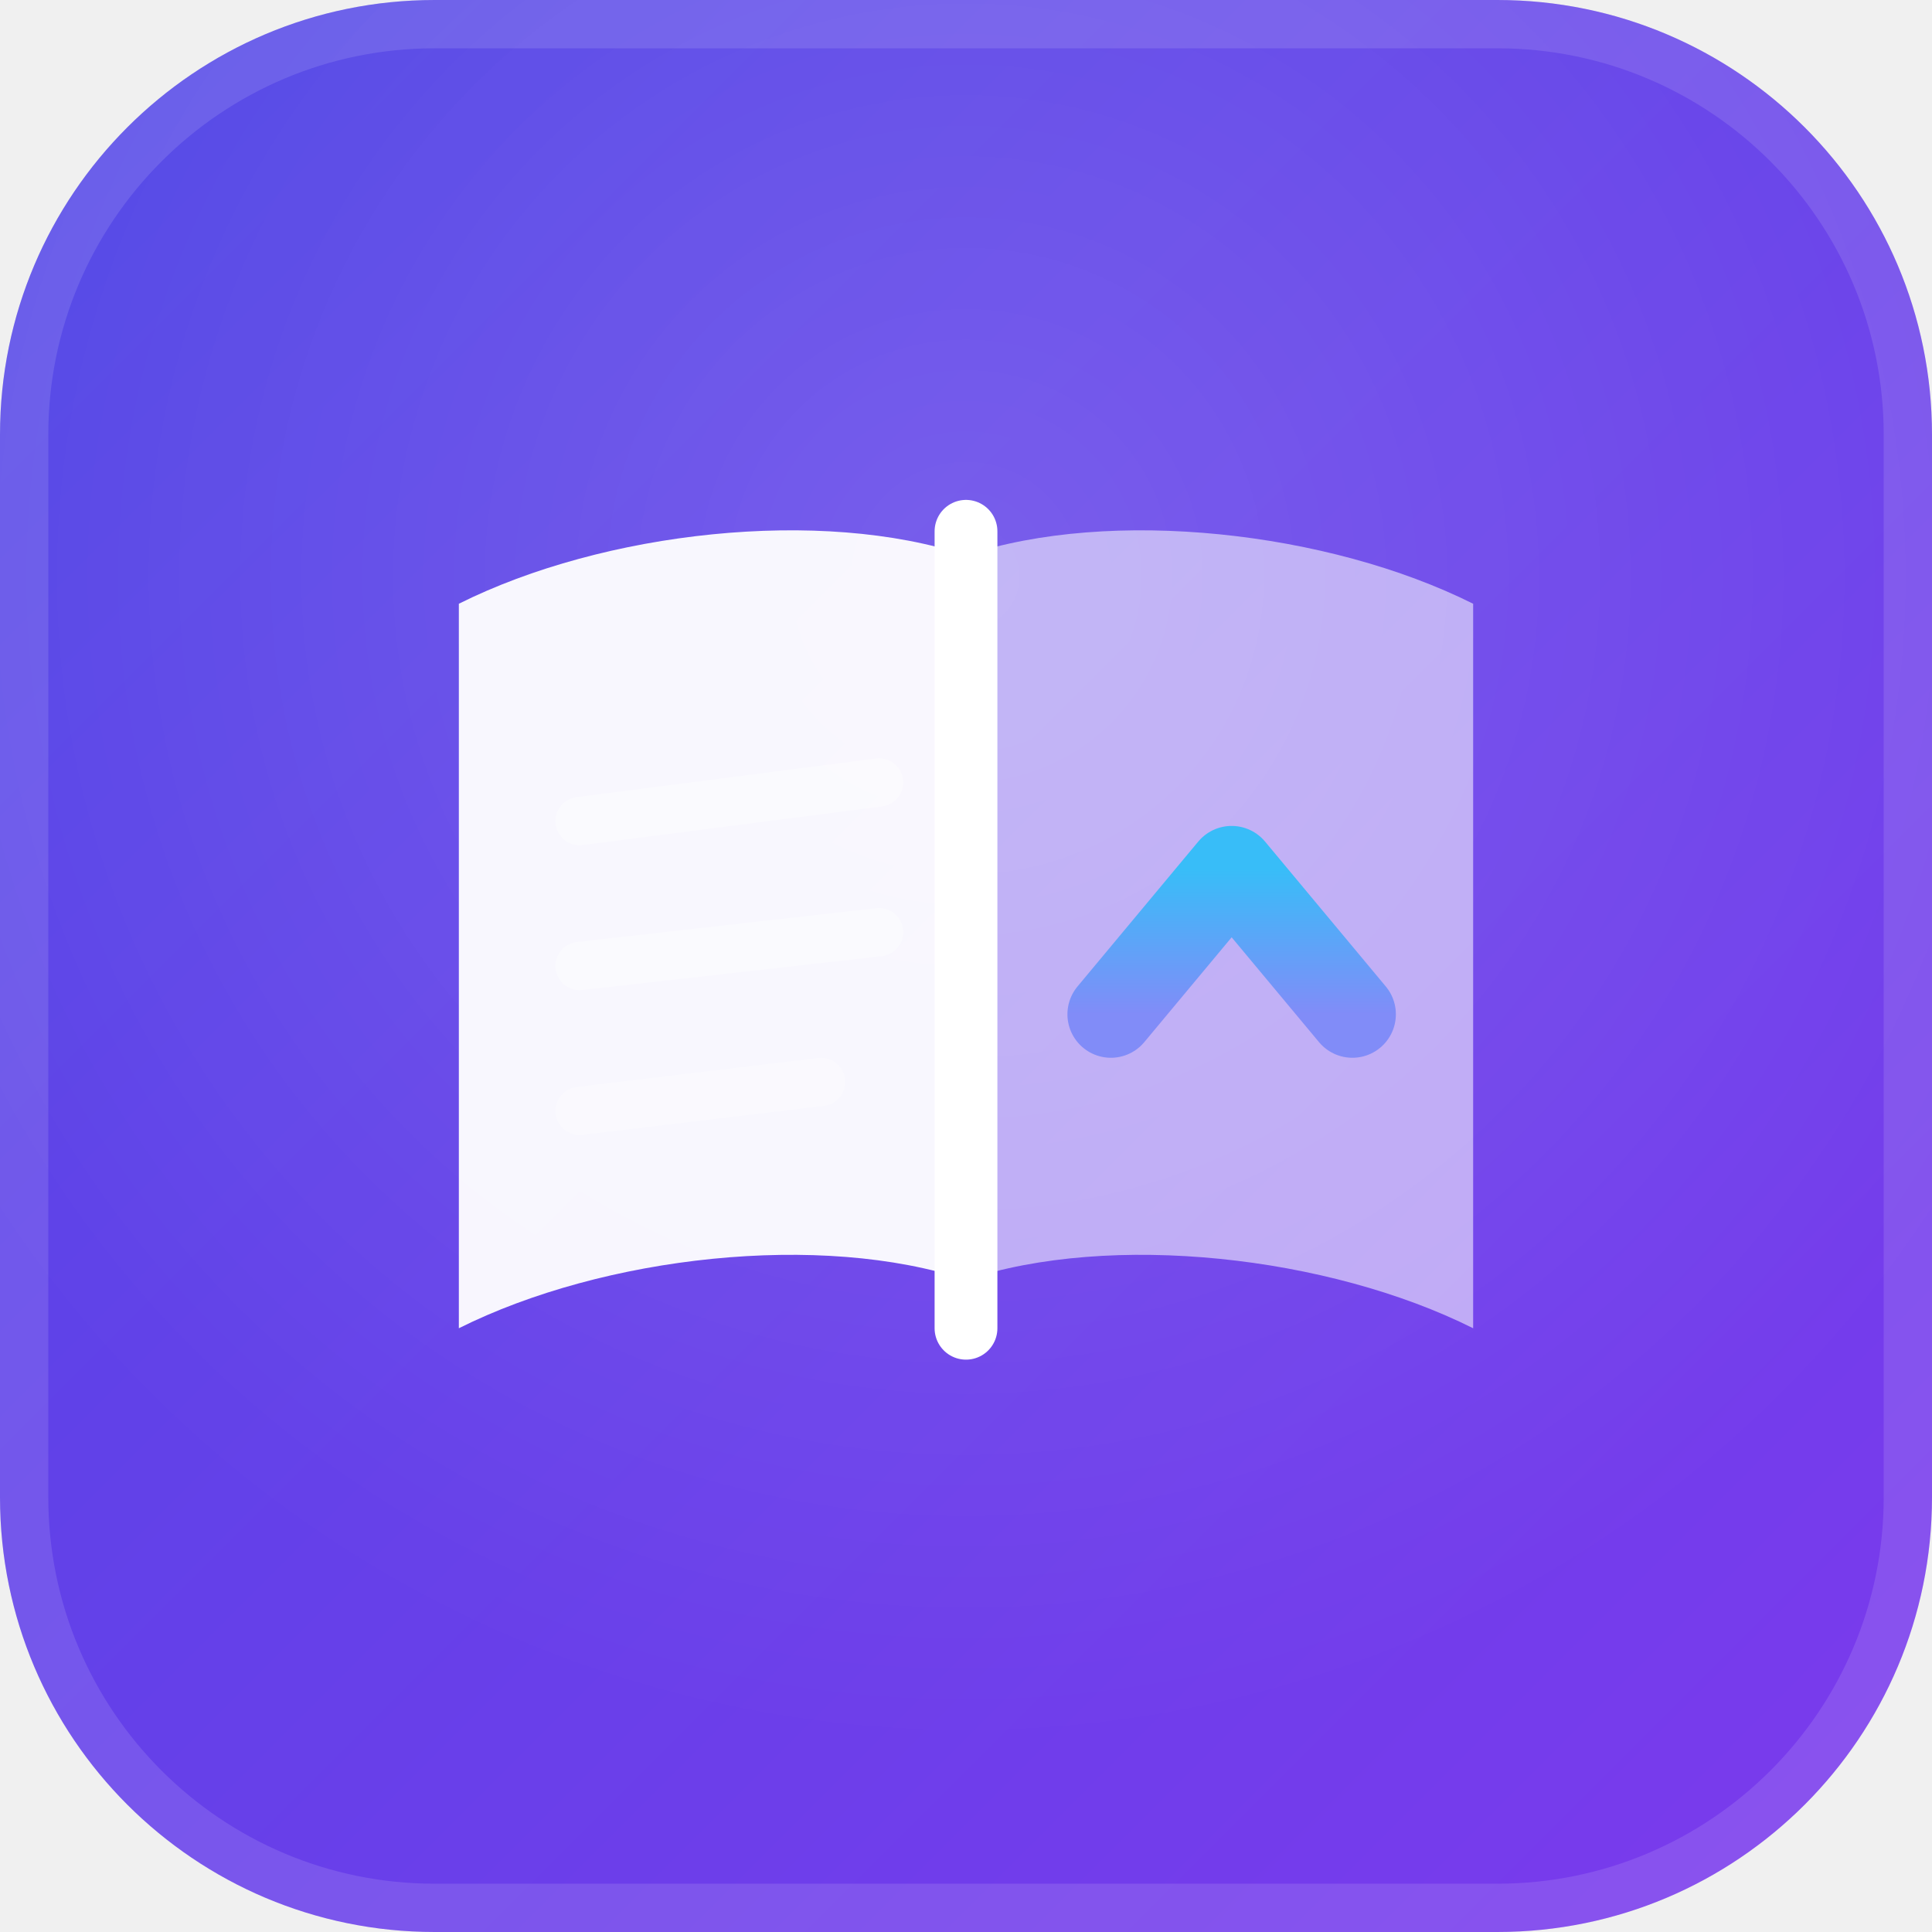
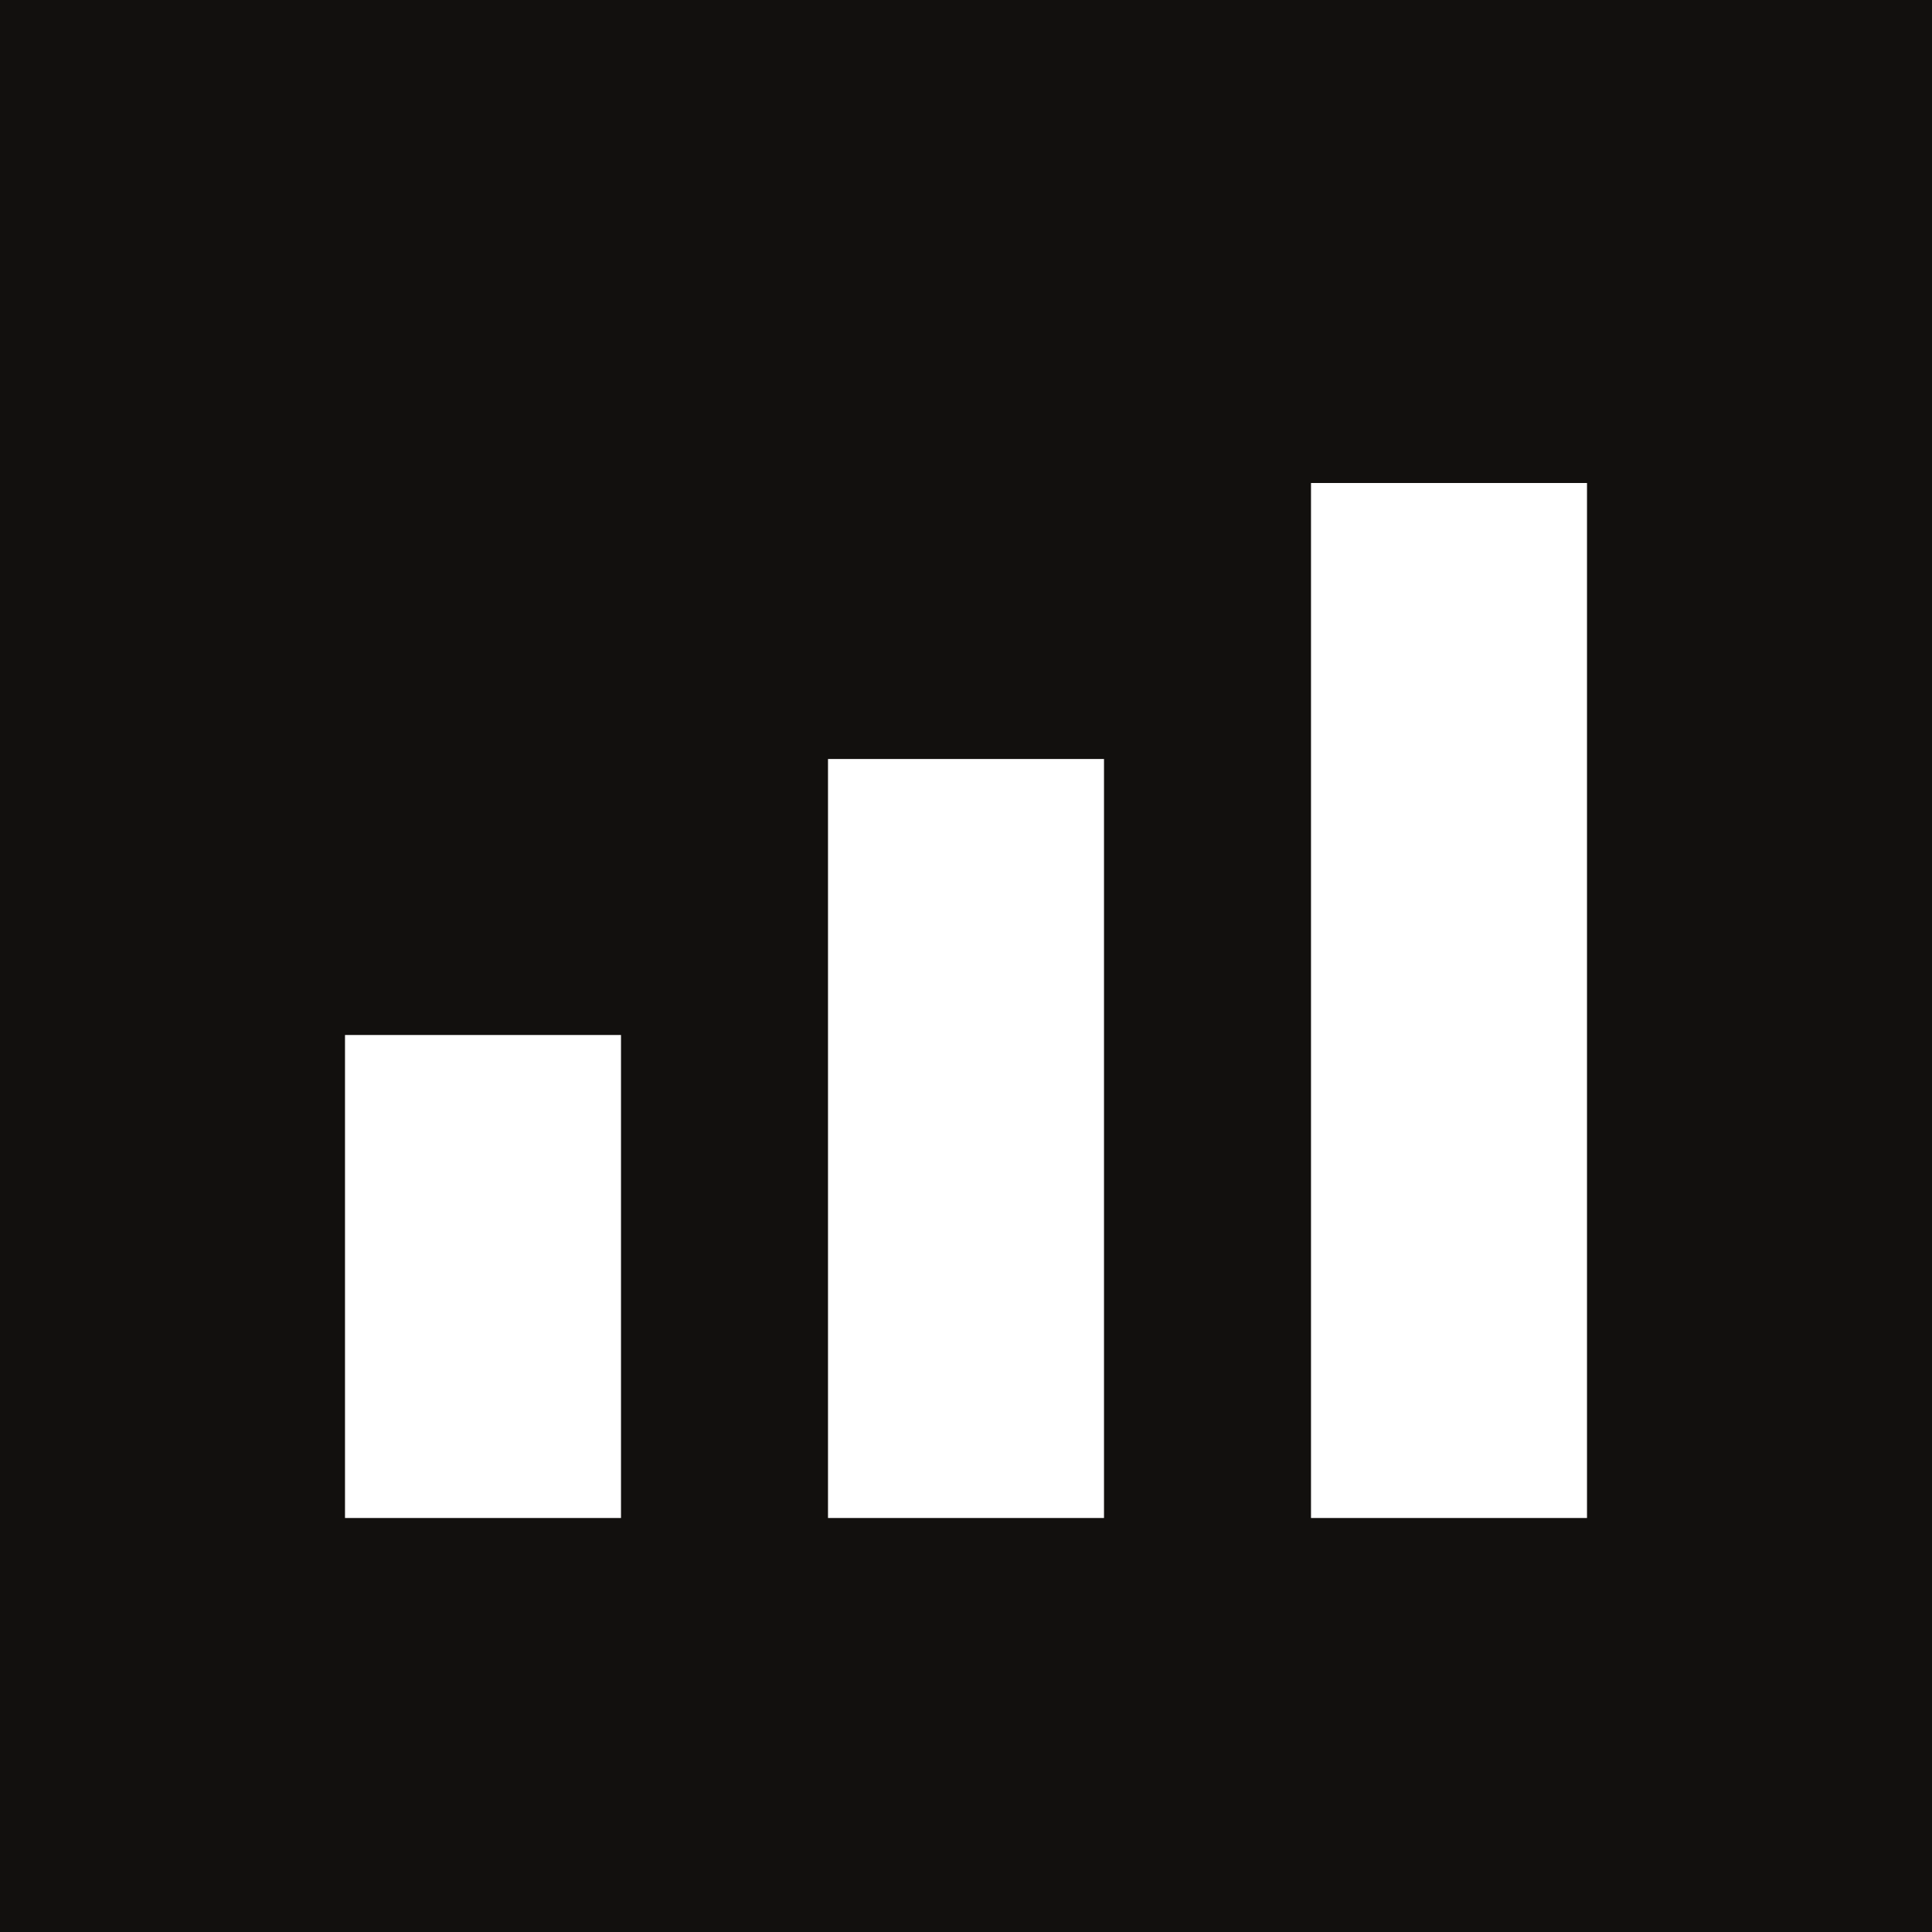
- <svg xmlns="http://www.w3.org/2000/svg" width="40" height="40" viewBox="0 0 40 40" fill="none">
-   <defs>
-     <linearGradient id="bg" x1="0" y1="0" x2="40" y2="40" gradientUnits="userSpaceOnUse">
-       <stop stop-color="#4f46e5" />
-       <stop offset="1" stop-color="#7c3aed" />
-     </linearGradient>
-     <linearGradient id="acc" x1="0" y1="0" x2="0" y2="1">
-       <stop stop-color="#38bdf8" />
-       <stop offset="1" stop-color="#818cf8" />
-     </linearGradient>
-     <radialGradient id="glow" cx="50%" cy="30%" r="60%">
-       <stop stop-color="white" stop-opacity="0.15" />
-       <stop offset="1" stop-color="white" stop-opacity="0" />
-     </radialGradient>
-   </defs>
-   <rect width="40" height="40" rx="9" fill="url(#bg)" />
-   <rect width="40" height="40" rx="9" fill="url(#glow)" />
-   <rect width="39" height="39" x="0.5" y="0.5" rx="8.5" stroke="white" stroke-opacity="0.12" />
-   <path d="M20 11.5 C17 10.5 12.5 11 9.5 12.5 L9.5 27.5 C12.5 26 17 25.5 20 26.5 Z" fill="white" fill-opacity="0.95" />
-   <path d="M20 11.5 C23 10.5 27.5 11 30.5 12.5 L30.5 27.5 C27.5 26 23 25.5 20 26.5 Z" fill="white" fill-opacity="0.55" />
-   <line x1="20" y1="11" x2="20" y2="27.5" stroke="white" stroke-width="1.3" stroke-linecap="round" />
-   <line x1="12" y1="17" x2="18.2" y2="16.2" stroke="white" stroke-opacity="0.35" stroke-width="1" stroke-linecap="round" />
-   <line x1="12" y1="20" x2="18.2" y2="19.3" stroke="white" stroke-opacity="0.35" stroke-width="1" stroke-linecap="round" />
-   <line x1="12" y1="23" x2="17" y2="22.4" stroke="white" stroke-opacity="0.25" stroke-width="1" stroke-linecap="round" />
-   <line x1="25.5" y1="25" x2="25.5" y2="18.5" stroke="url(#acc)" stroke-width="1.8" stroke-linecap="round" />
-   <path d="M23 21 L25.5 18 L28 21" stroke="url(#acc)" stroke-width="1.8" stroke-linecap="round" stroke-linejoin="round" />
+ <svg xmlns="http://www.w3.org/2000/svg" viewBox="0 0 28 28" width="28" height="28" role="img" aria-label="EduPath">
+   <rect class="bg" width="28" height="28" fill="#12100e" />
+   <g class="bars" fill="#ffffff">
+     <rect x="5" y="15" width="4" height="7" />
+     <rect x="12" y="11" width="4" height="11" />
+     <rect x="19" y="7" width="4" height="15" />
+   </g>
+   <style>
+     @media (prefers-color-scheme: dark) {
+       .bg { fill: #ffffff; }
+       .bars { fill: #12100e; }
+     }
+   </style>
</svg>
